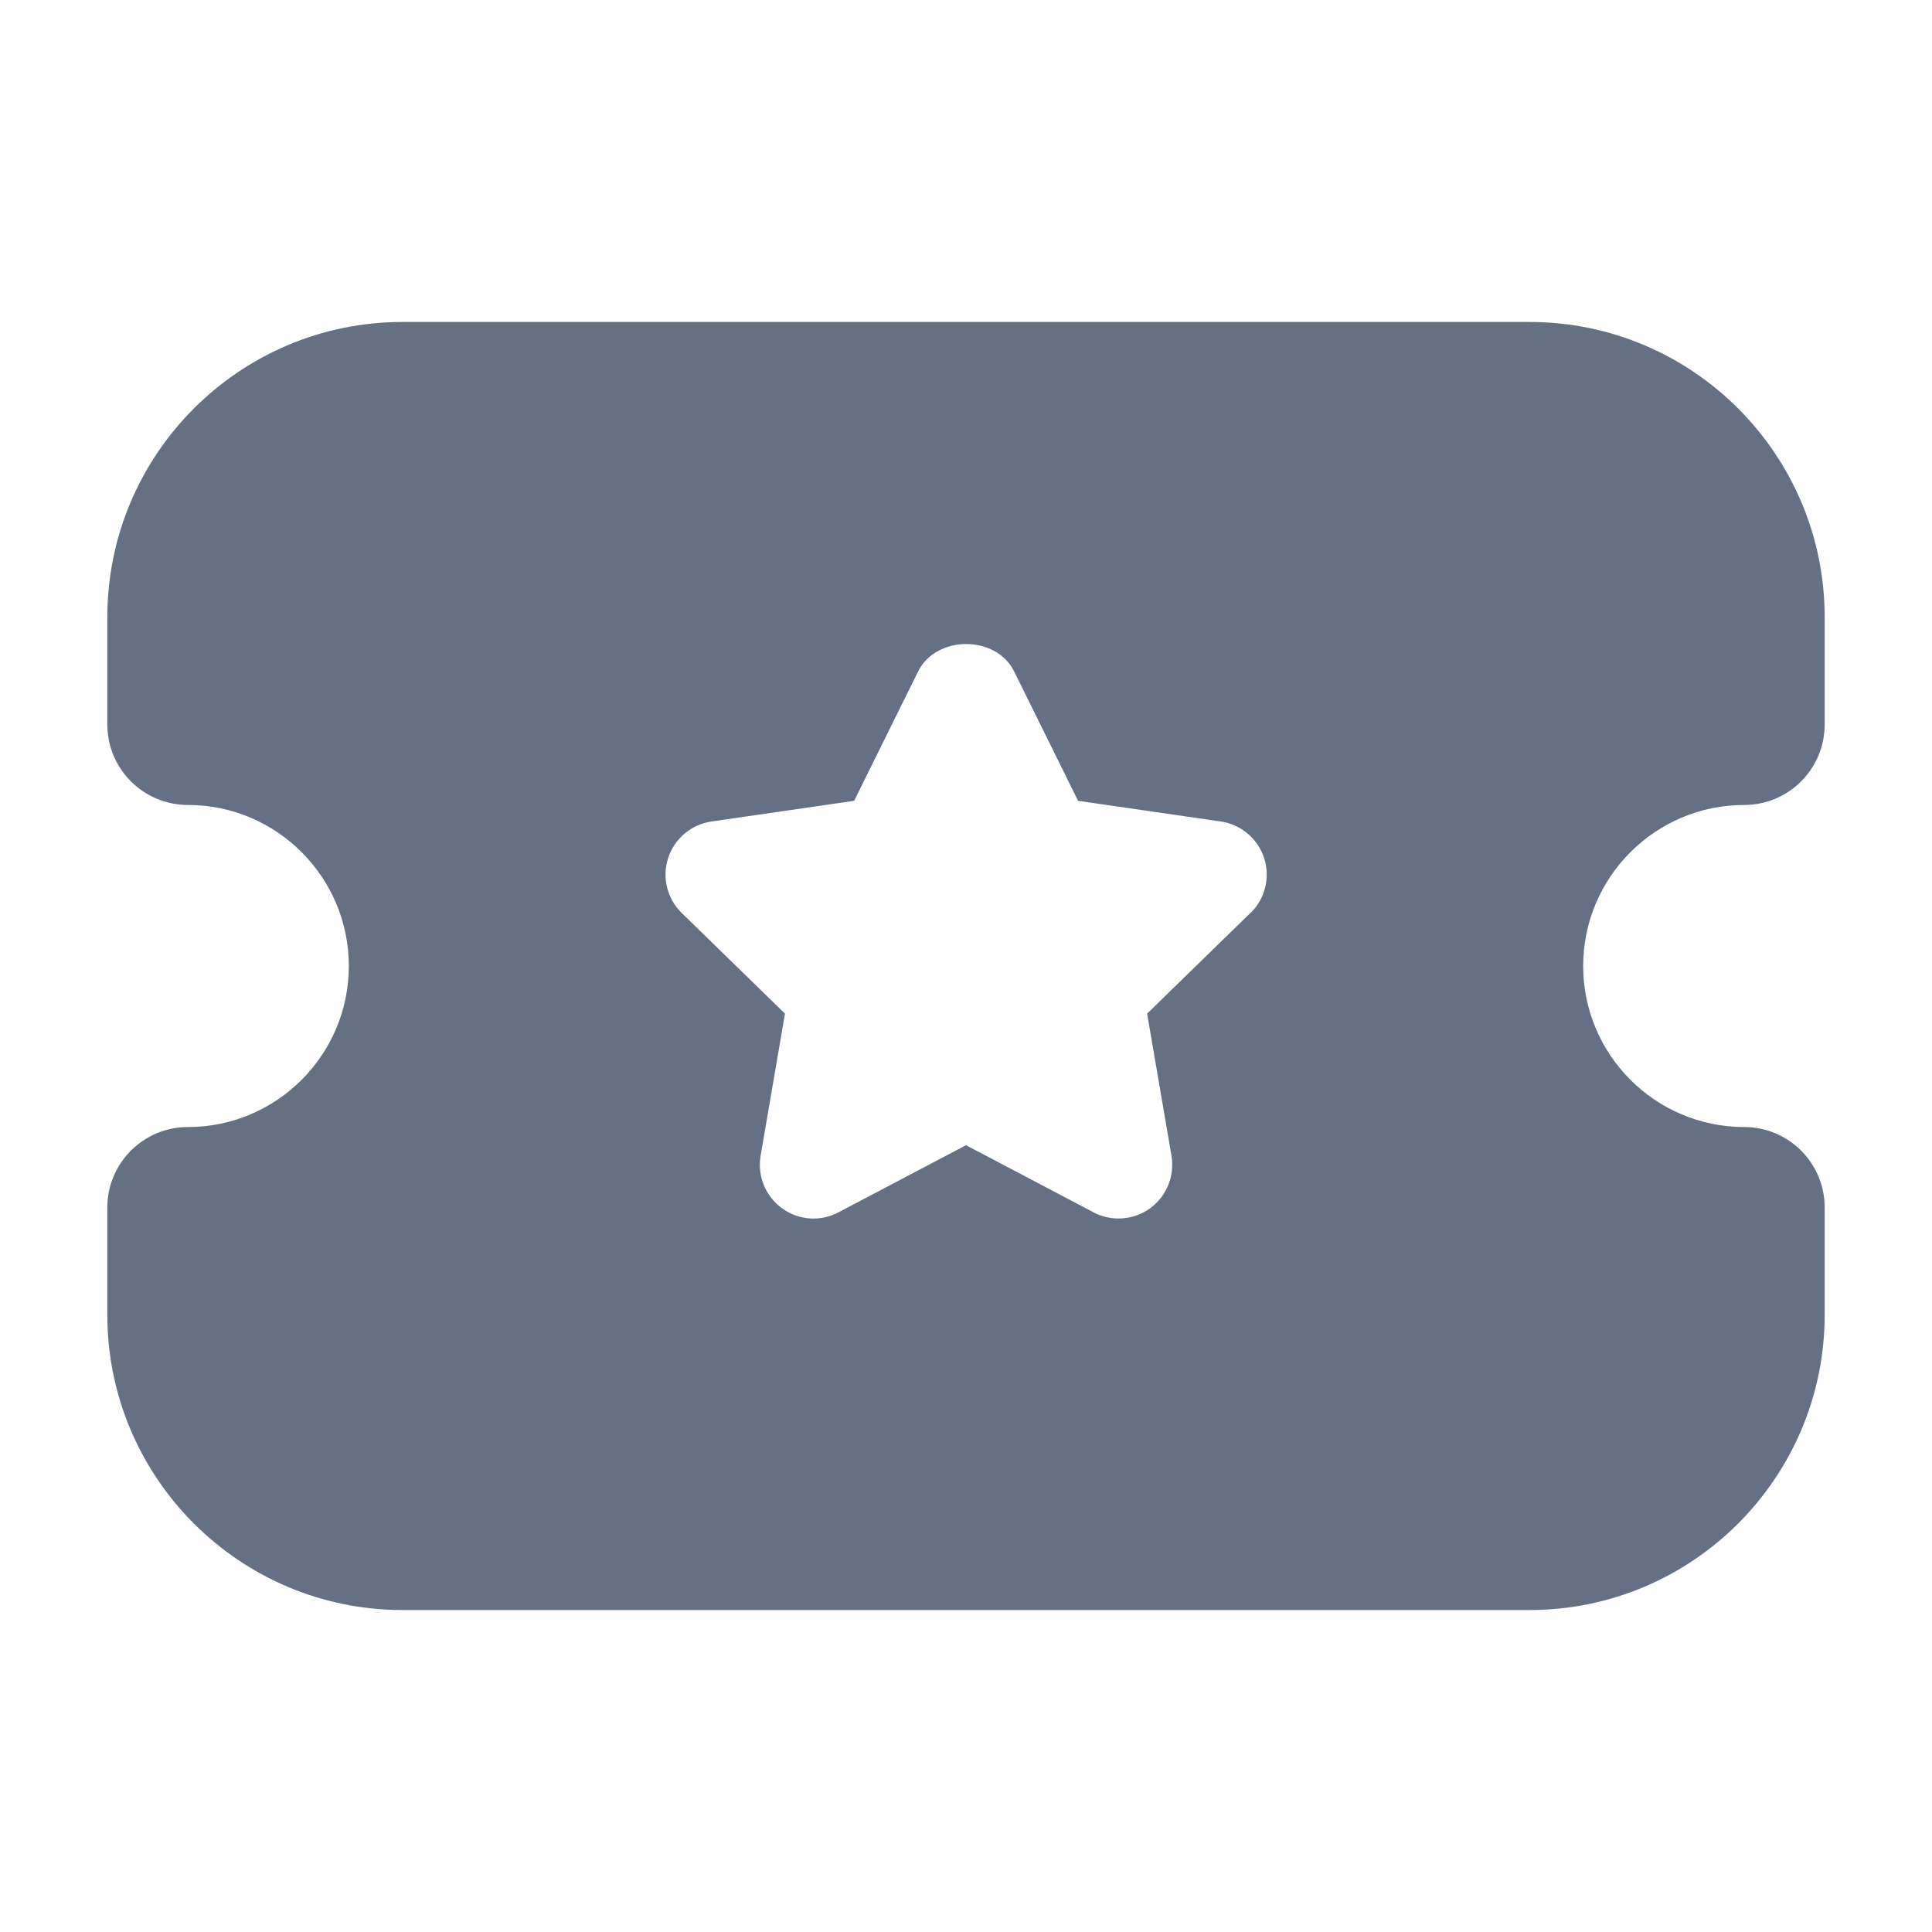
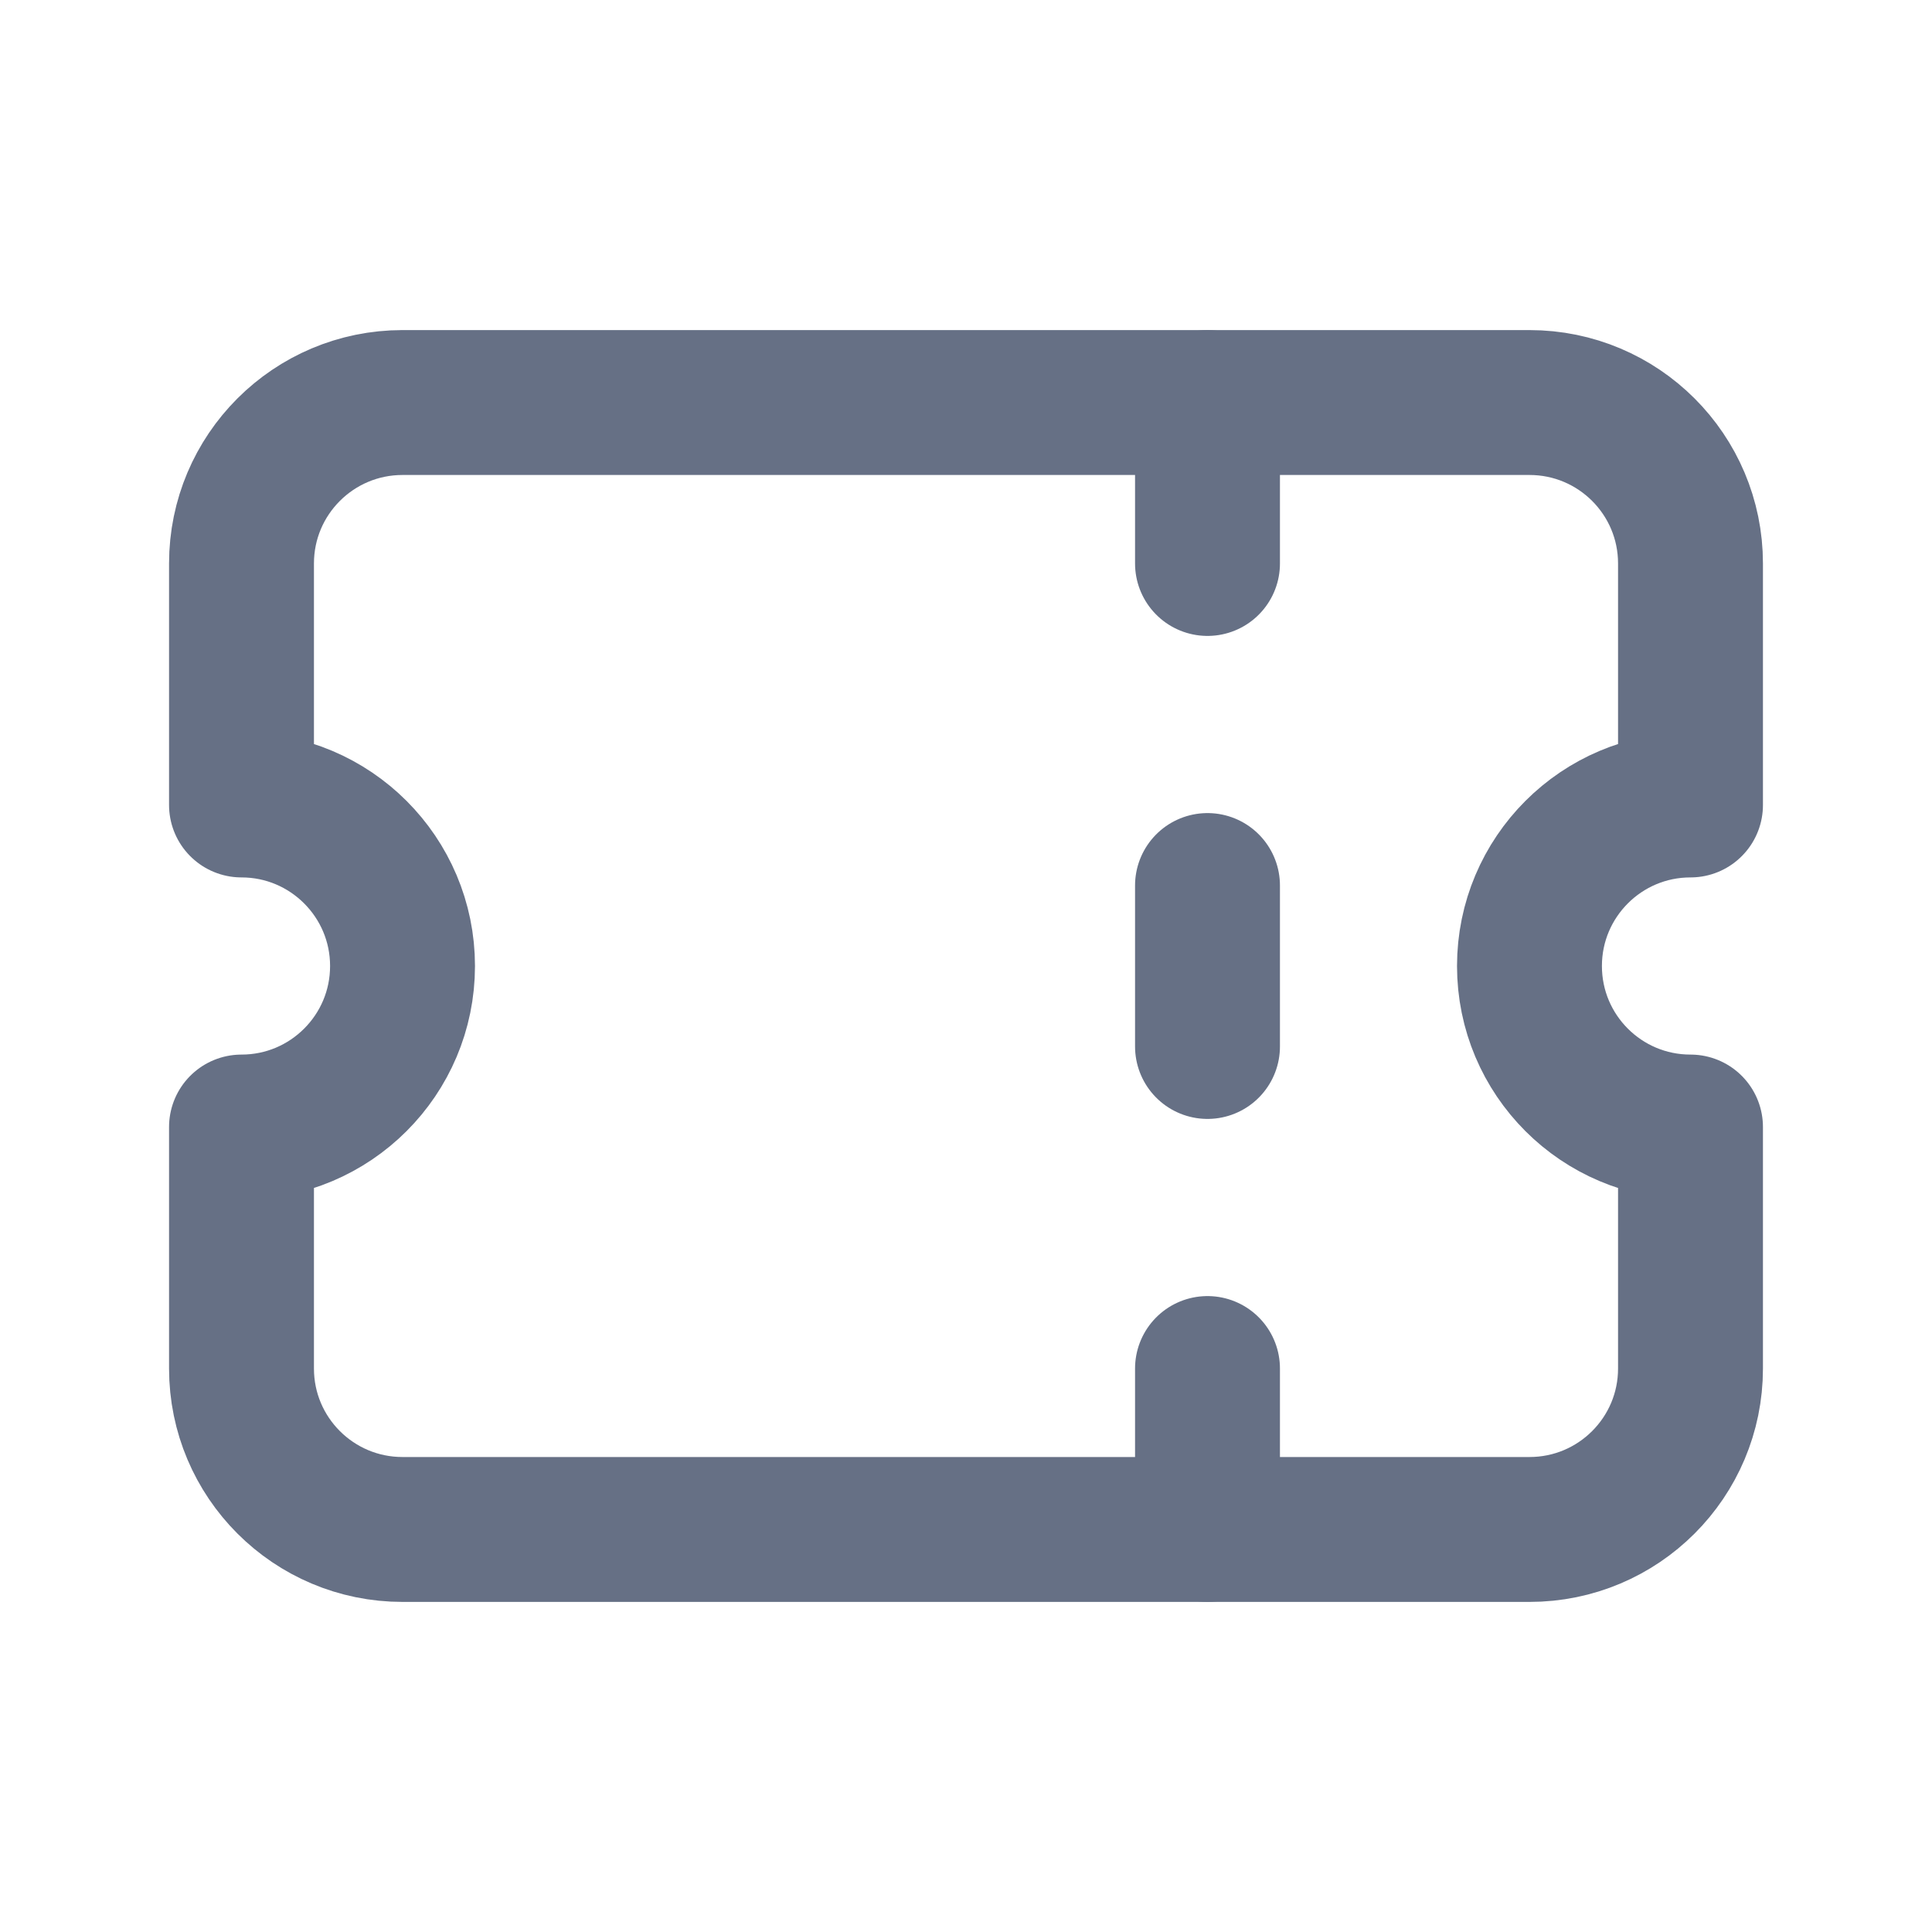
- <svg xmlns="http://www.w3.org/2000/svg" width="20" height="20" viewBox="0 0 20 20" fill="none">
-   <path d="M18.056 8.333C18.516 8.333 18.889 7.96 18.889 7.5V6.389C18.889 4.703 17.519 3.333 15.834 3.333H4.167C2.481 3.333 1.111 4.703 1.111 6.389V7.5C1.111 7.96 1.485 8.333 1.945 8.333C2.864 8.333 3.611 9.081 3.611 10C3.611 10.919 2.864 11.667 1.945 11.667C1.485 11.667 1.111 12.04 1.111 12.5V13.611C1.111 15.297 2.481 16.667 4.167 16.667H15.834C17.519 16.667 18.889 15.297 18.889 13.611V12.5C18.889 12.04 18.516 11.667 18.056 11.667C17.137 11.667 16.389 10.919 16.389 10C16.389 9.081 17.137 8.333 18.056 8.333ZM12.944 9.451L11.875 10.493L12.127 11.964C12.162 12.173 12.077 12.383 11.906 12.508C11.809 12.578 11.695 12.614 11.579 12.614C11.49 12.614 11.401 12.593 11.32 12.55L10 11.855L8.68 12.55C8.494 12.649 8.267 12.633 8.095 12.508C7.924 12.383 7.838 12.173 7.874 11.964L8.126 10.493L7.057 9.451C6.906 9.303 6.851 9.082 6.917 8.882C6.982 8.681 7.156 8.534 7.366 8.504L8.842 8.29L9.504 6.952C9.69 6.572 10.314 6.572 10.499 6.952L11.16 8.29L12.637 8.504C12.846 8.534 13.02 8.681 13.086 8.882C13.151 9.083 13.097 9.303 12.946 9.451H12.944Z" fill="#667085" />
+ <svg xmlns="http://www.w3.org/2000/svg" width="20" height="20" viewBox="0 0 20 20" fill="none" data-google-analytics-opt-out="">
+   <path d="M12.5 4.167V5.833" stroke="#667085" stroke-width="1.5" stroke-linecap="round" stroke-linejoin="round" />
+   <path d="M12.5 9.167V10.833" stroke="#667085" stroke-width="1.5" stroke-linecap="round" stroke-linejoin="round" />
+   <path d="M12.5 14.167V15.833" stroke="#667085" stroke-width="1.5" stroke-linecap="round" stroke-linejoin="round" />
+   <path d="M4.167 4.167H15.833C16.754 4.167 17.5 4.913 17.5 5.833V8.333C16.579 8.333 15.833 9.08 15.833 10C15.833 10.921 16.579 11.667 17.5 11.667V14.167C17.5 15.087 16.754 15.833 15.833 15.833H4.167C3.246 15.833 2.5 15.087 2.5 14.167V11.667C3.42 11.667 4.167 10.921 4.167 10C4.167 9.08 3.42 8.333 2.5 8.333V5.833C2.5 4.913 3.246 4.167 4.167 4.167" stroke="#667085" stroke-width="1.5" stroke-linecap="round" stroke-linejoin="round" />
</svg>
